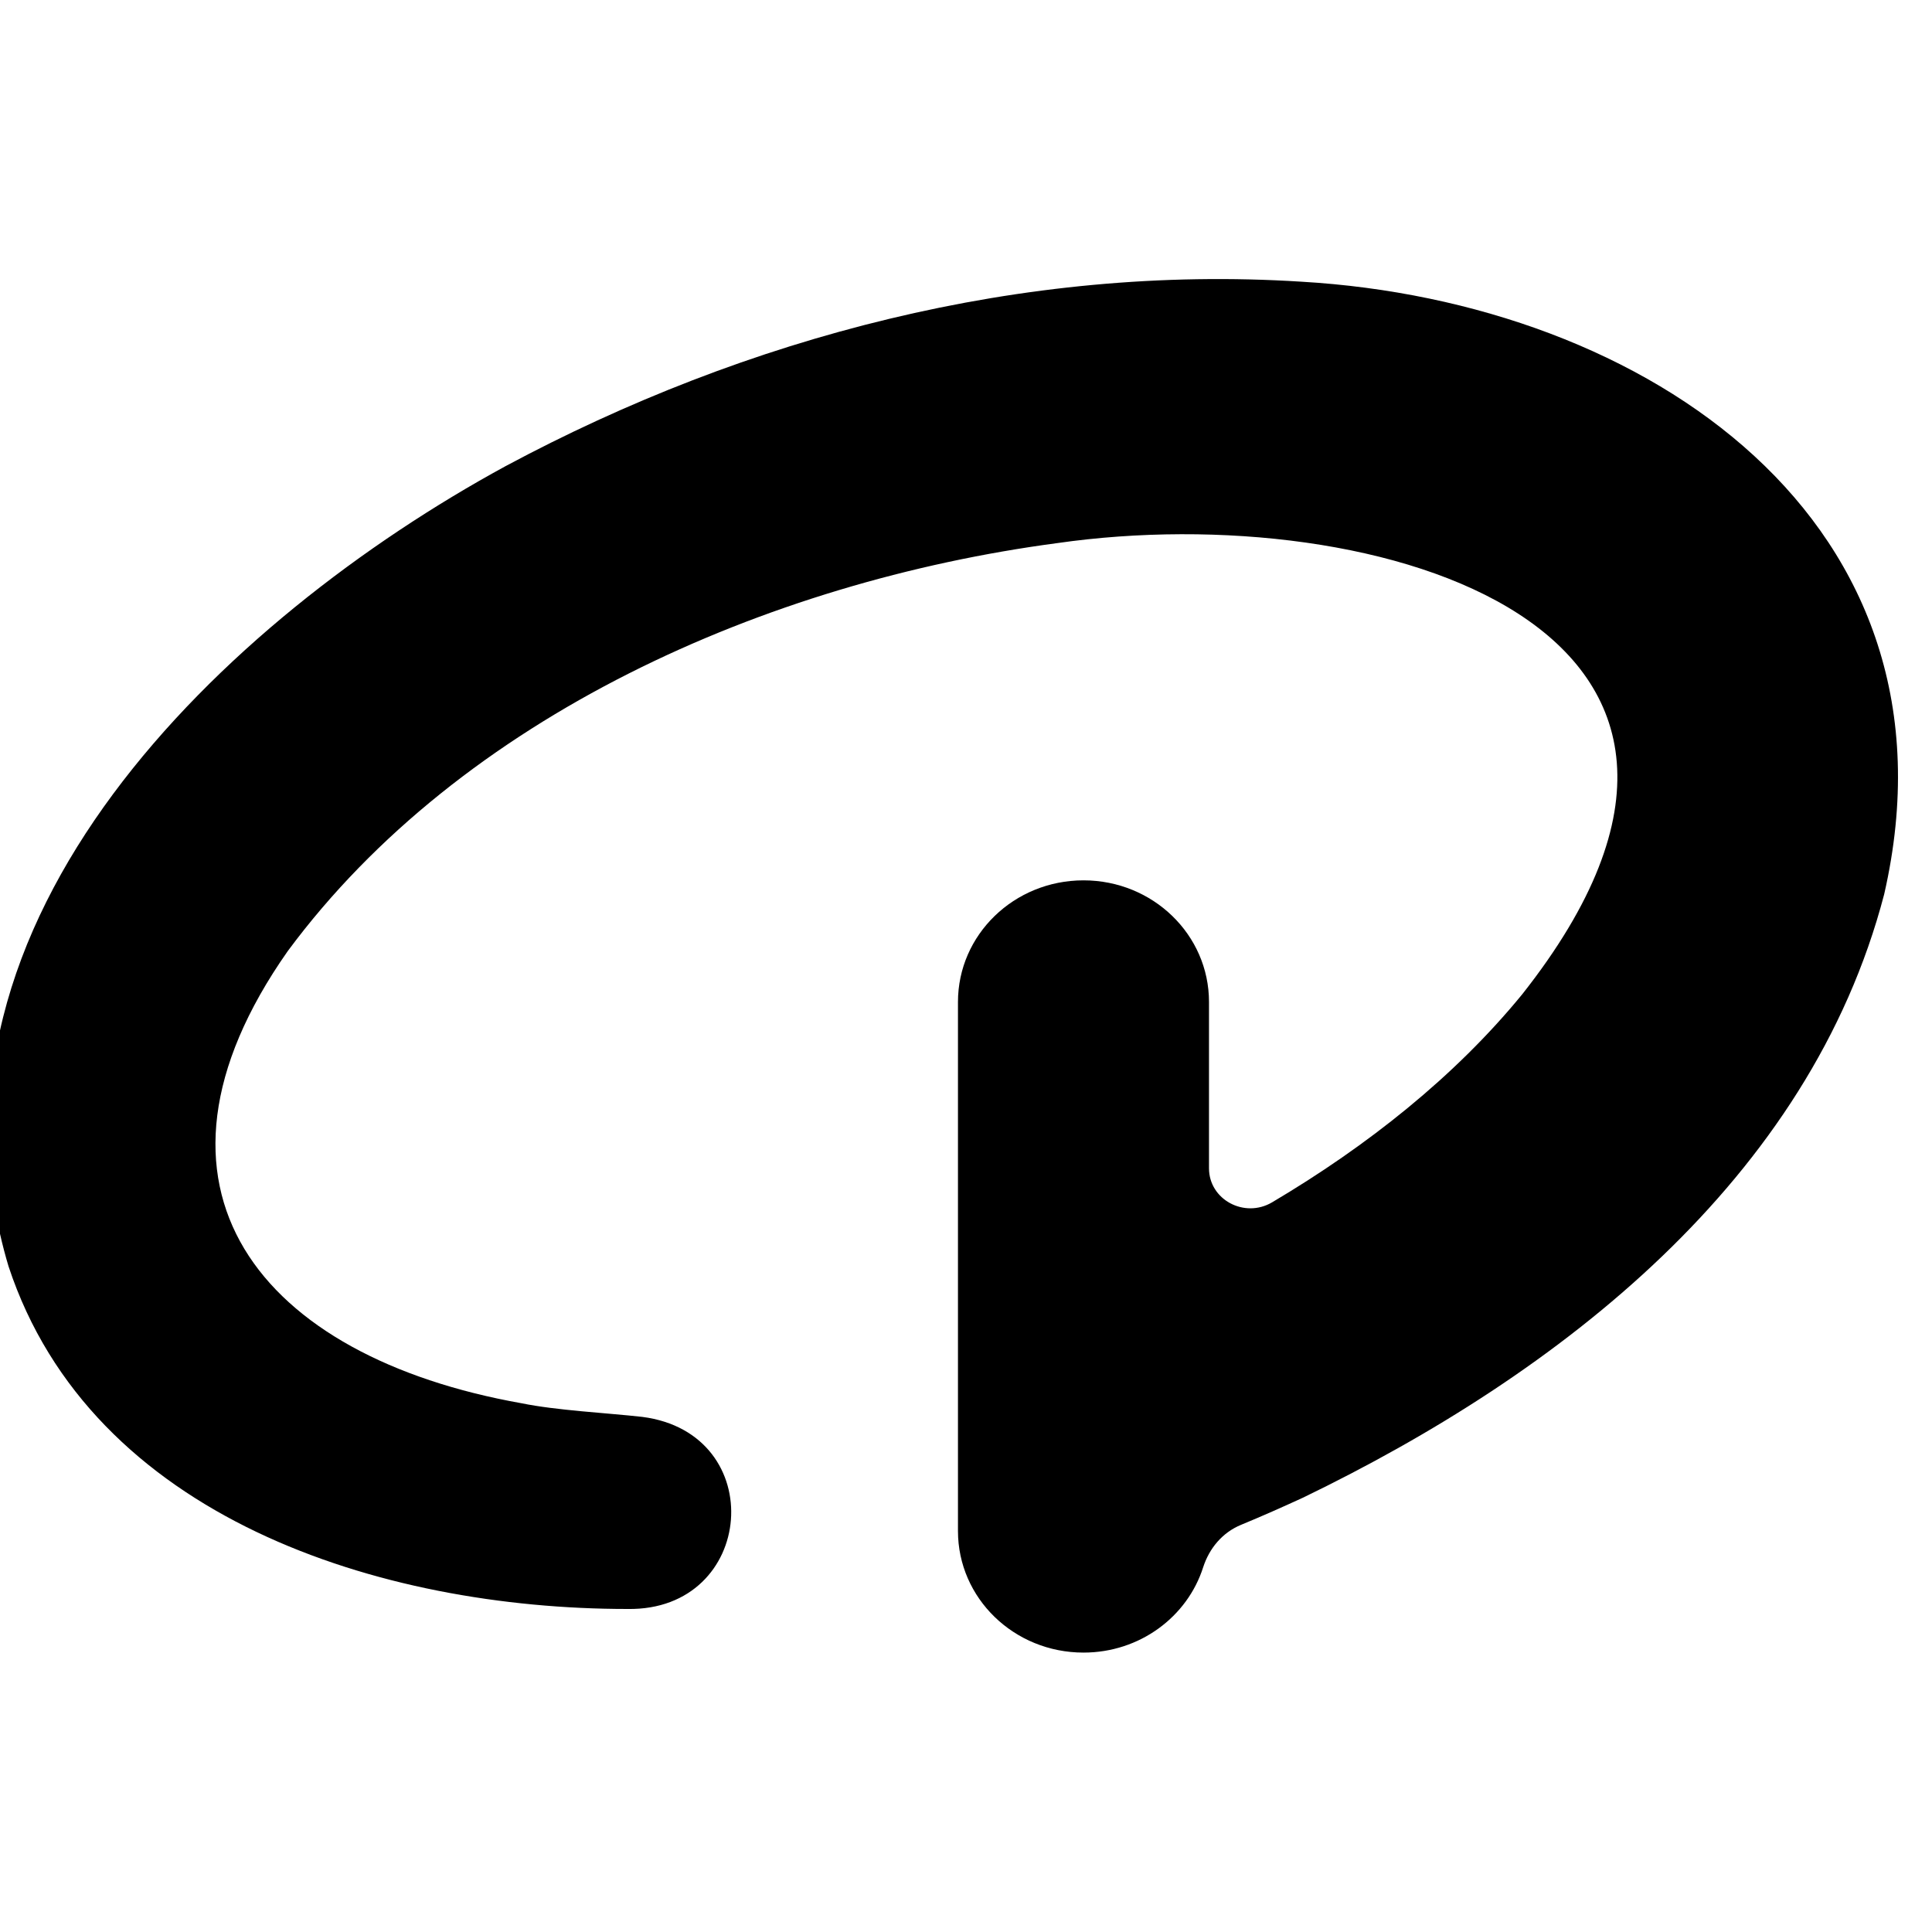
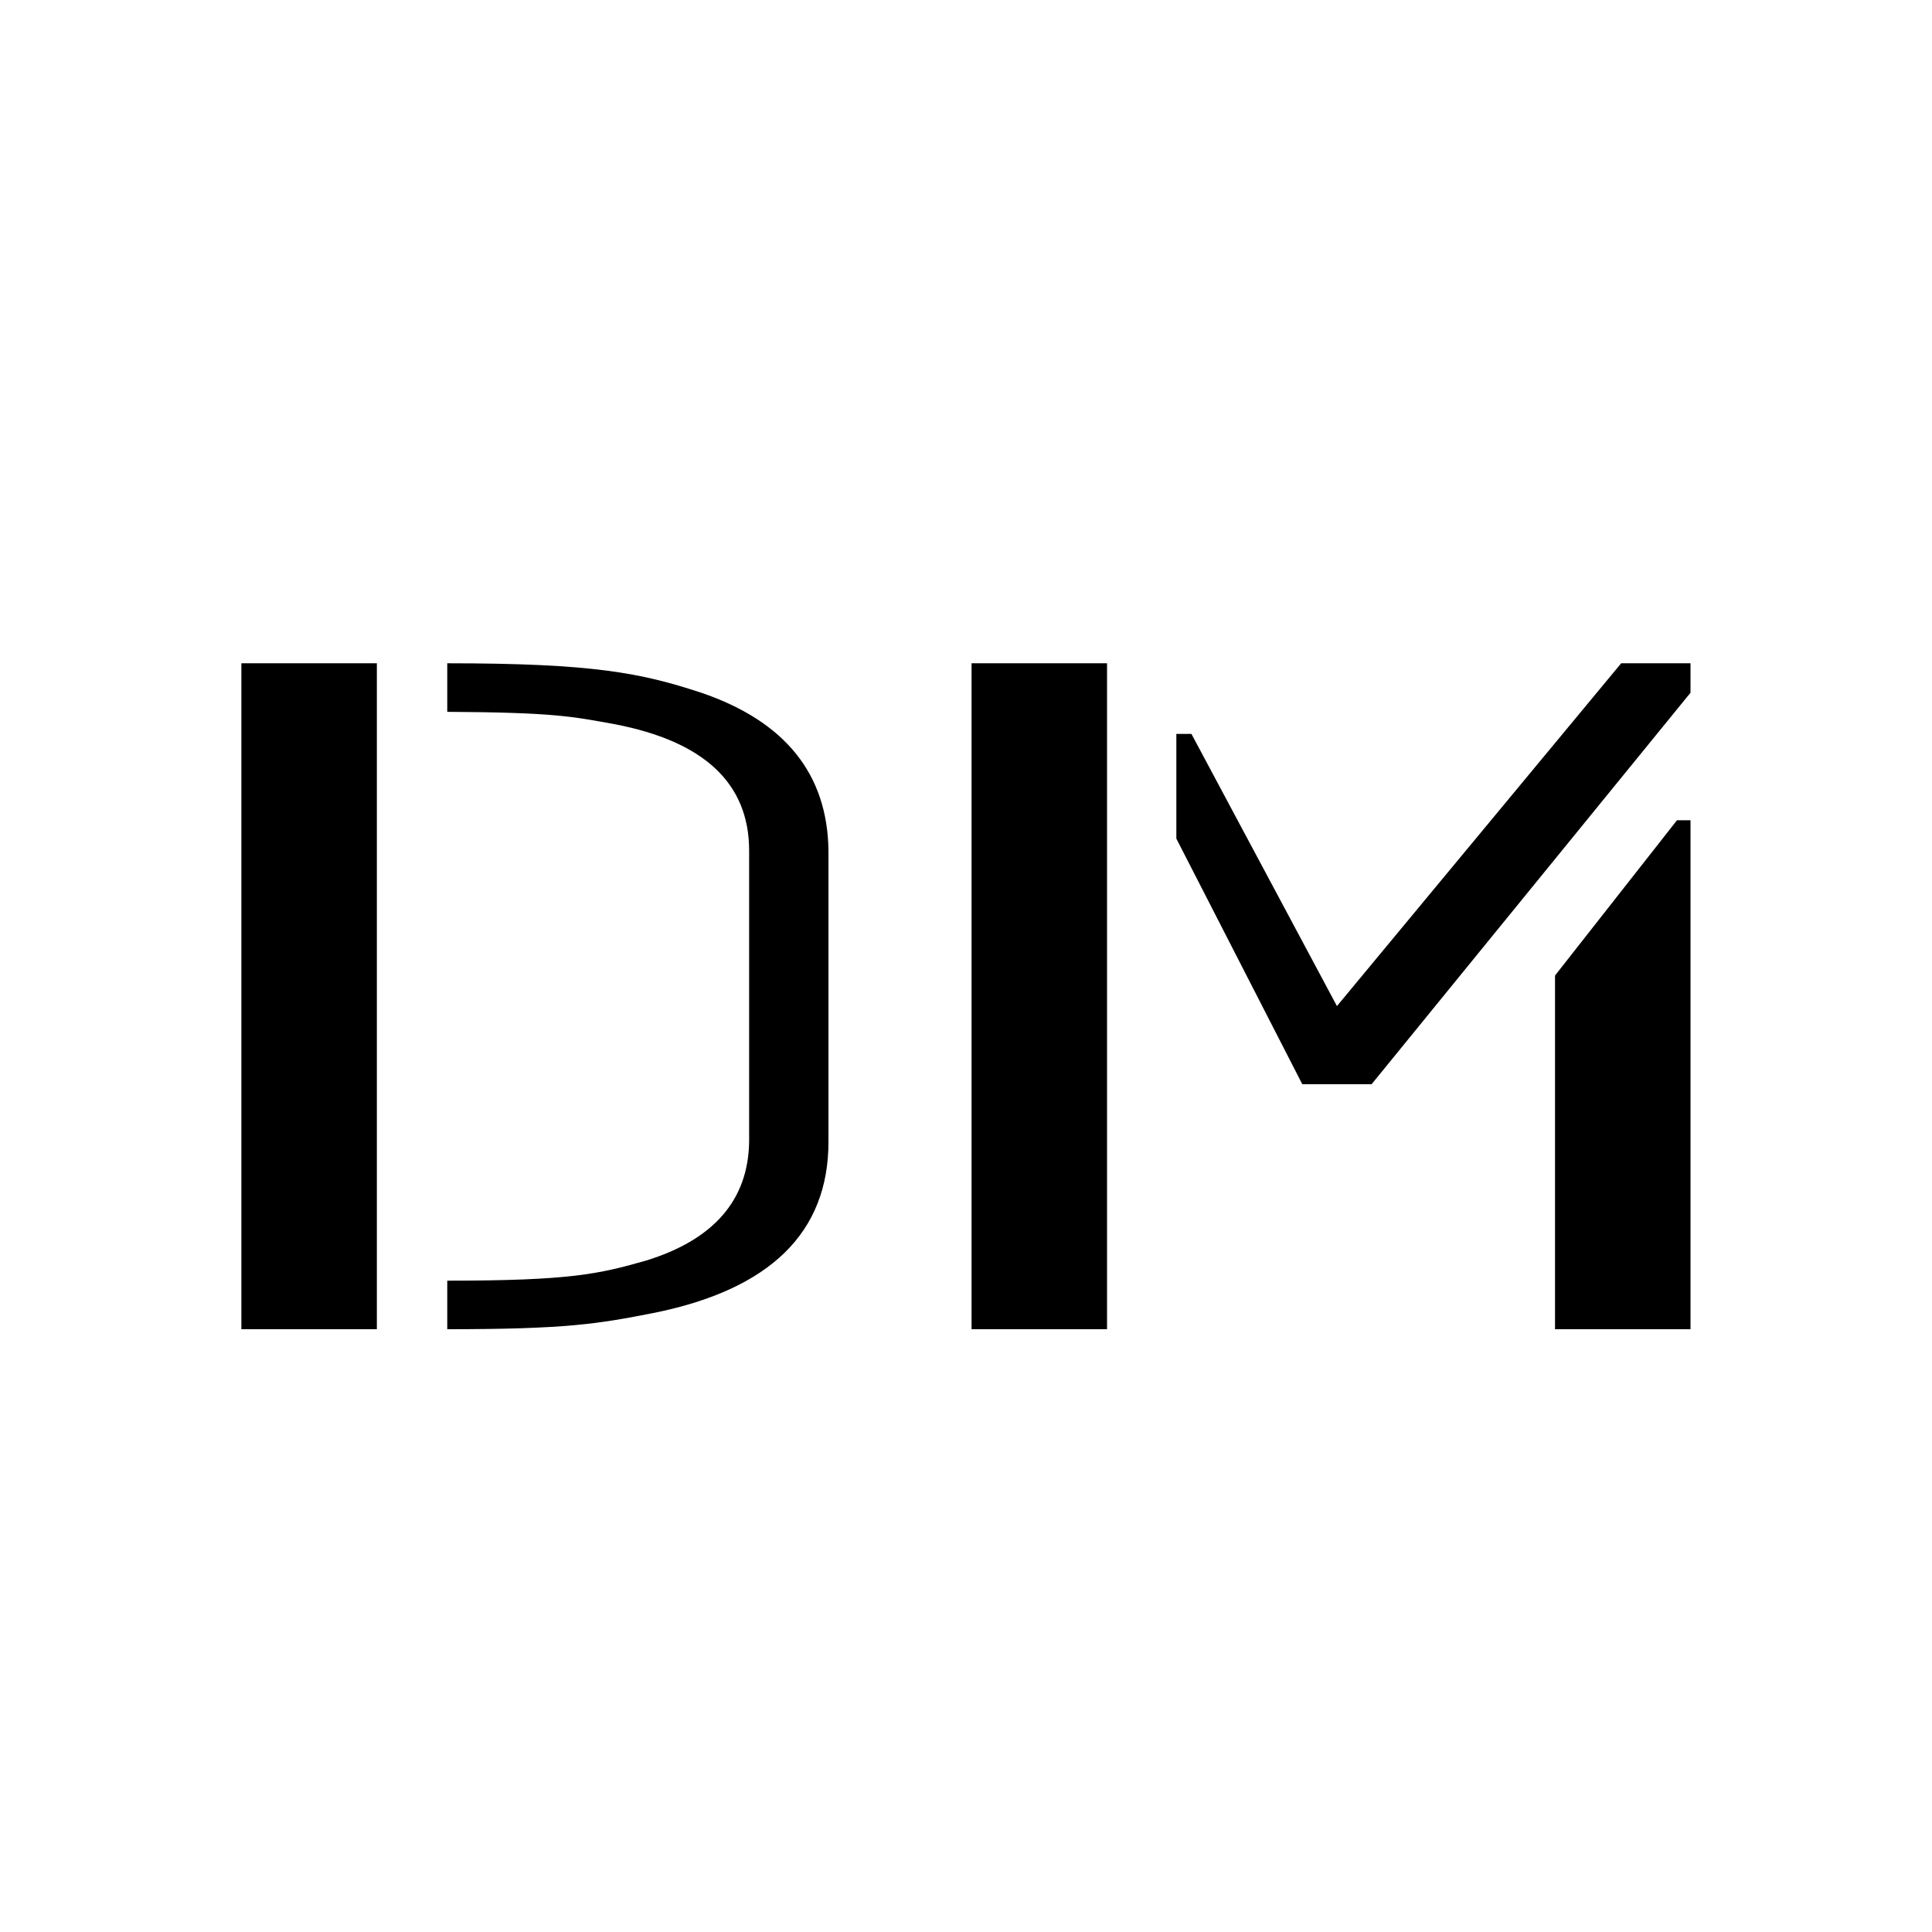
<svg xmlns="http://www.w3.org/2000/svg" width="16" height="16" viewBox="0 0 16 16" fill="none">
-   <path d="M30.575 0.061C24.084 -0.351 17.657 1.346 12.035 4.36C5.505 7.916 -1.945 14.954 0.463 22.996C2.395 28.848 9.118 30.976 14.882 30.976C17.87 31.025 18.198 26.883 15.223 26.502C14.392 26.409 13.227 26.352 12.409 26.184C6.336 25.105 3.084 21.18 6.967 15.652C11.018 10.181 18.127 7.049 24.889 6.15C32.353 5.077 42.463 8.116 35.721 16.657C34.156 18.572 32.108 20.194 29.893 21.505C29.249 21.885 28.424 21.442 28.424 20.712V16.838C28.424 15.272 27.117 14.005 25.501 14.005C23.884 14.005 22.577 15.272 22.577 16.838V29.16C22.577 30.726 23.884 31.992 25.501 31.992C26.814 31.992 27.922 31.156 28.289 30.002C28.431 29.565 28.733 29.197 29.171 29.016C29.654 28.817 30.131 28.605 30.608 28.386C36.584 25.498 42.411 20.987 44.15 14.33C46.134 5.664 38.625 0.529 30.575 0.061Z" fill="currentColor" transform="translate(-0.0939 2.3111) scale(0.3555556)" />
+   <path d="M3.121 11.008H1.999V5.493H3.121V11.008ZM3.704 5.493C4.92 5.493 5.311 5.574 5.808 5.737C6.502 5.974 6.853 6.41 6.861 7.045V9.456C6.861 10.207 6.378 10.68 5.41 10.874C4.955 10.963 4.696 11.008 3.704 11.008V10.606C4.721 10.606 4.96 10.551 5.349 10.44C5.911 10.267 6.196 9.939 6.204 9.456V7.045C6.204 6.488 5.832 6.139 5.088 5.997C4.741 5.934 4.589 5.9 3.704 5.895V5.493ZM9.168 5.493V11.008H8.046V5.493H9.168ZM14 6.793V11.008H12.878V8.079L13.888 6.793H14ZM14 5.493V5.737L11.359 8.979H10.785L9.742 6.945V6.078H9.867L11.072 8.332L13.426 5.493H14Z" fill="currentColor" />
</svg>
